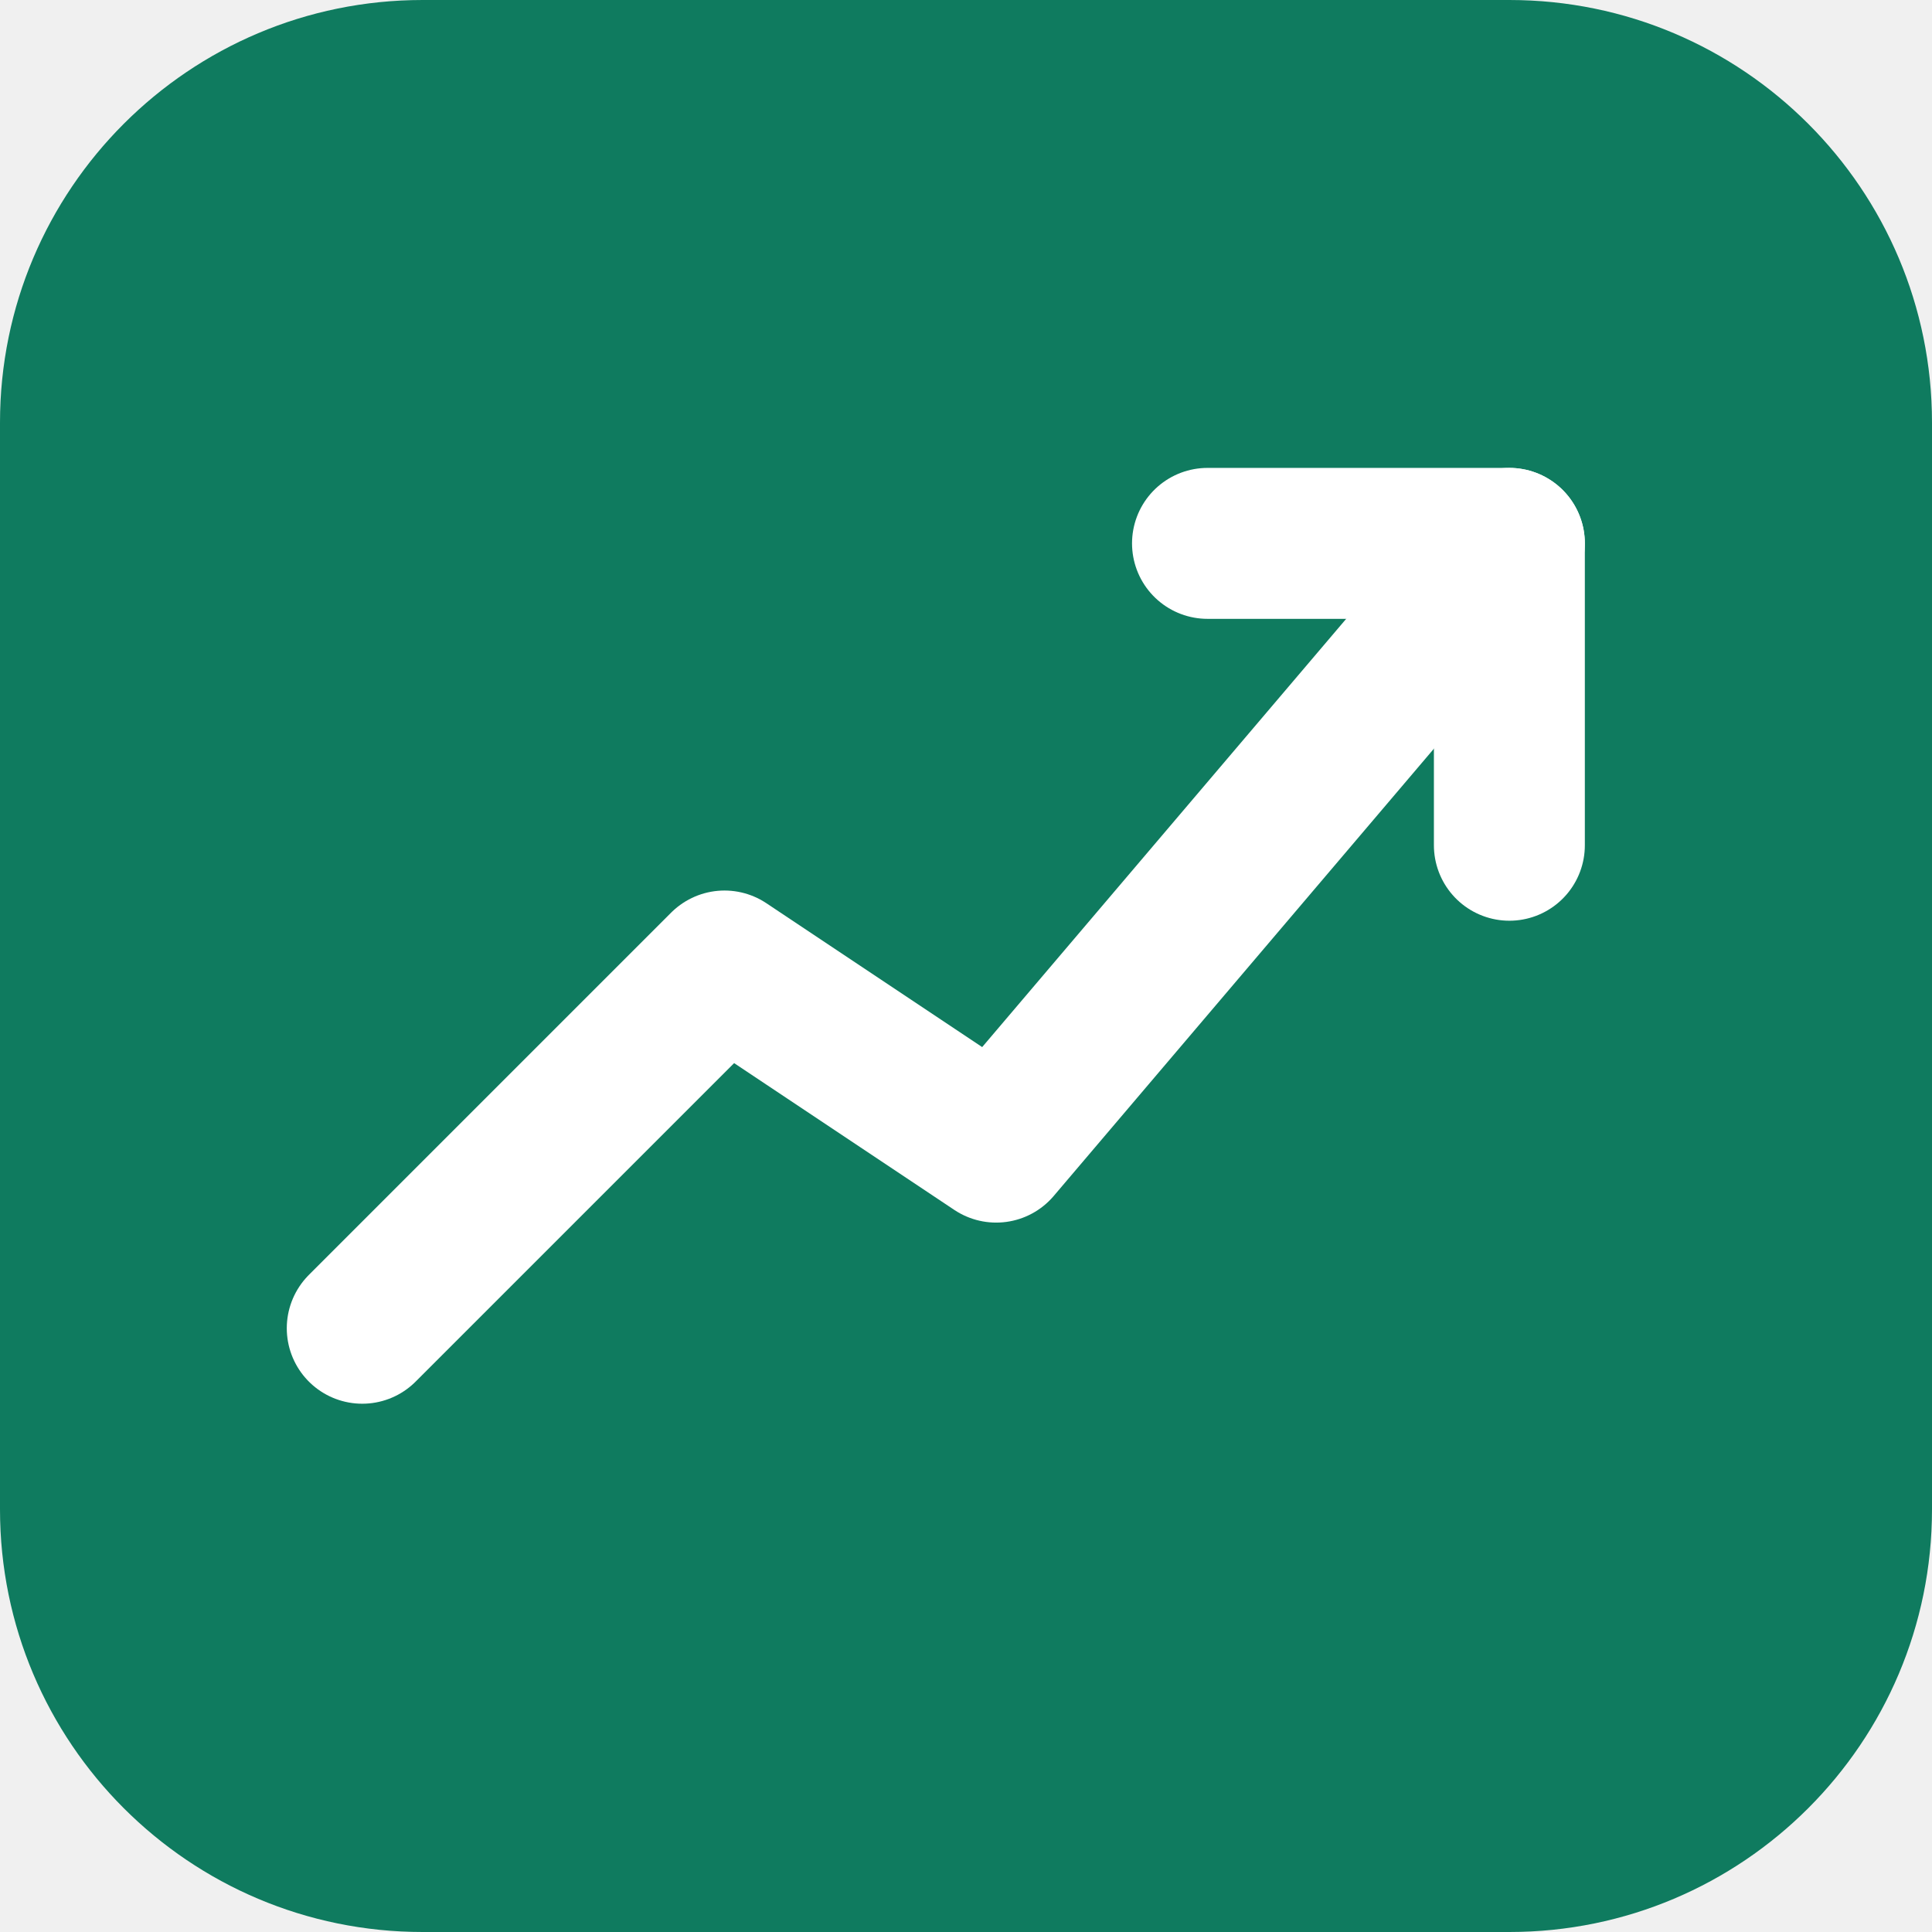
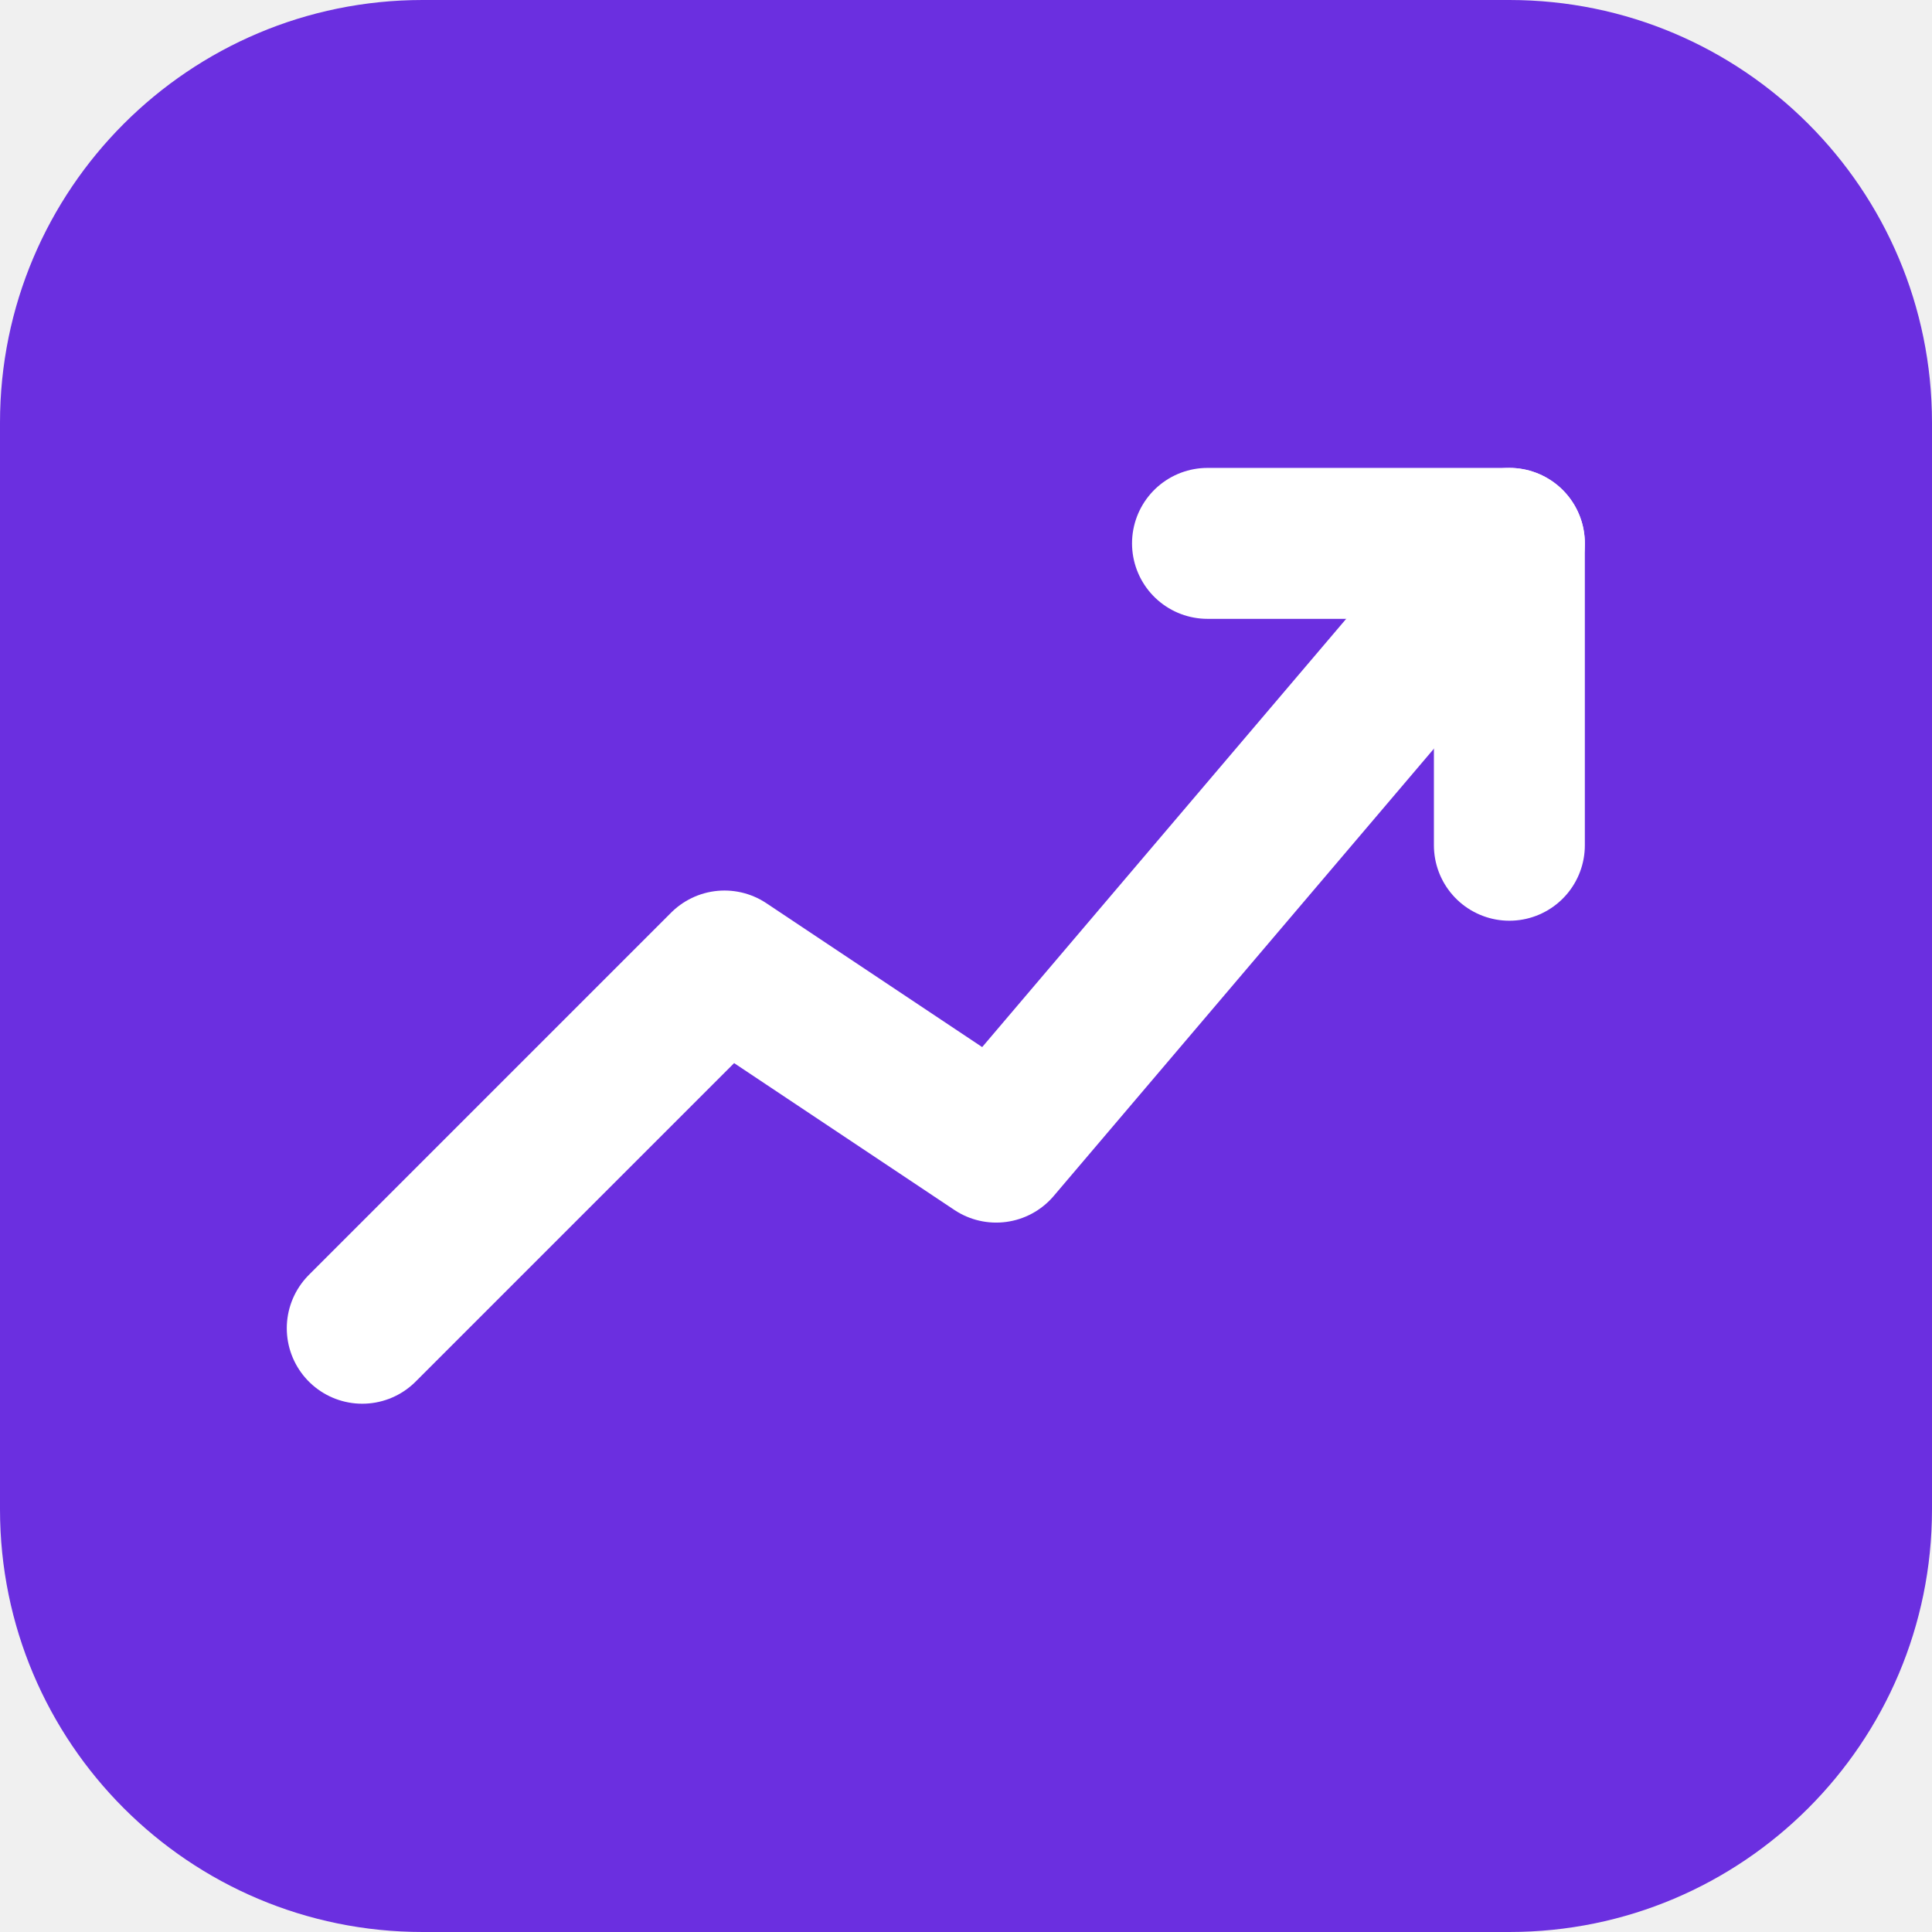
<svg xmlns="http://www.w3.org/2000/svg" viewBox="0 0 64 64">
-   <rect width="64" height="64" rx="14" fill="#0f7b5f" />
+   <rect width="64" height="64" rx="14" fill="#6b2fe0" />
  <polyline points="12,44 24,32 33,38 50,18" fill="none" stroke="#fff" stroke-width="5" stroke-linecap="round" stroke-linejoin="round" />
  <polyline points="40,18 50,18 50,28" fill="none" stroke="#fff" stroke-width="5" stroke-linecap="round" stroke-linejoin="round" />
</svg>
